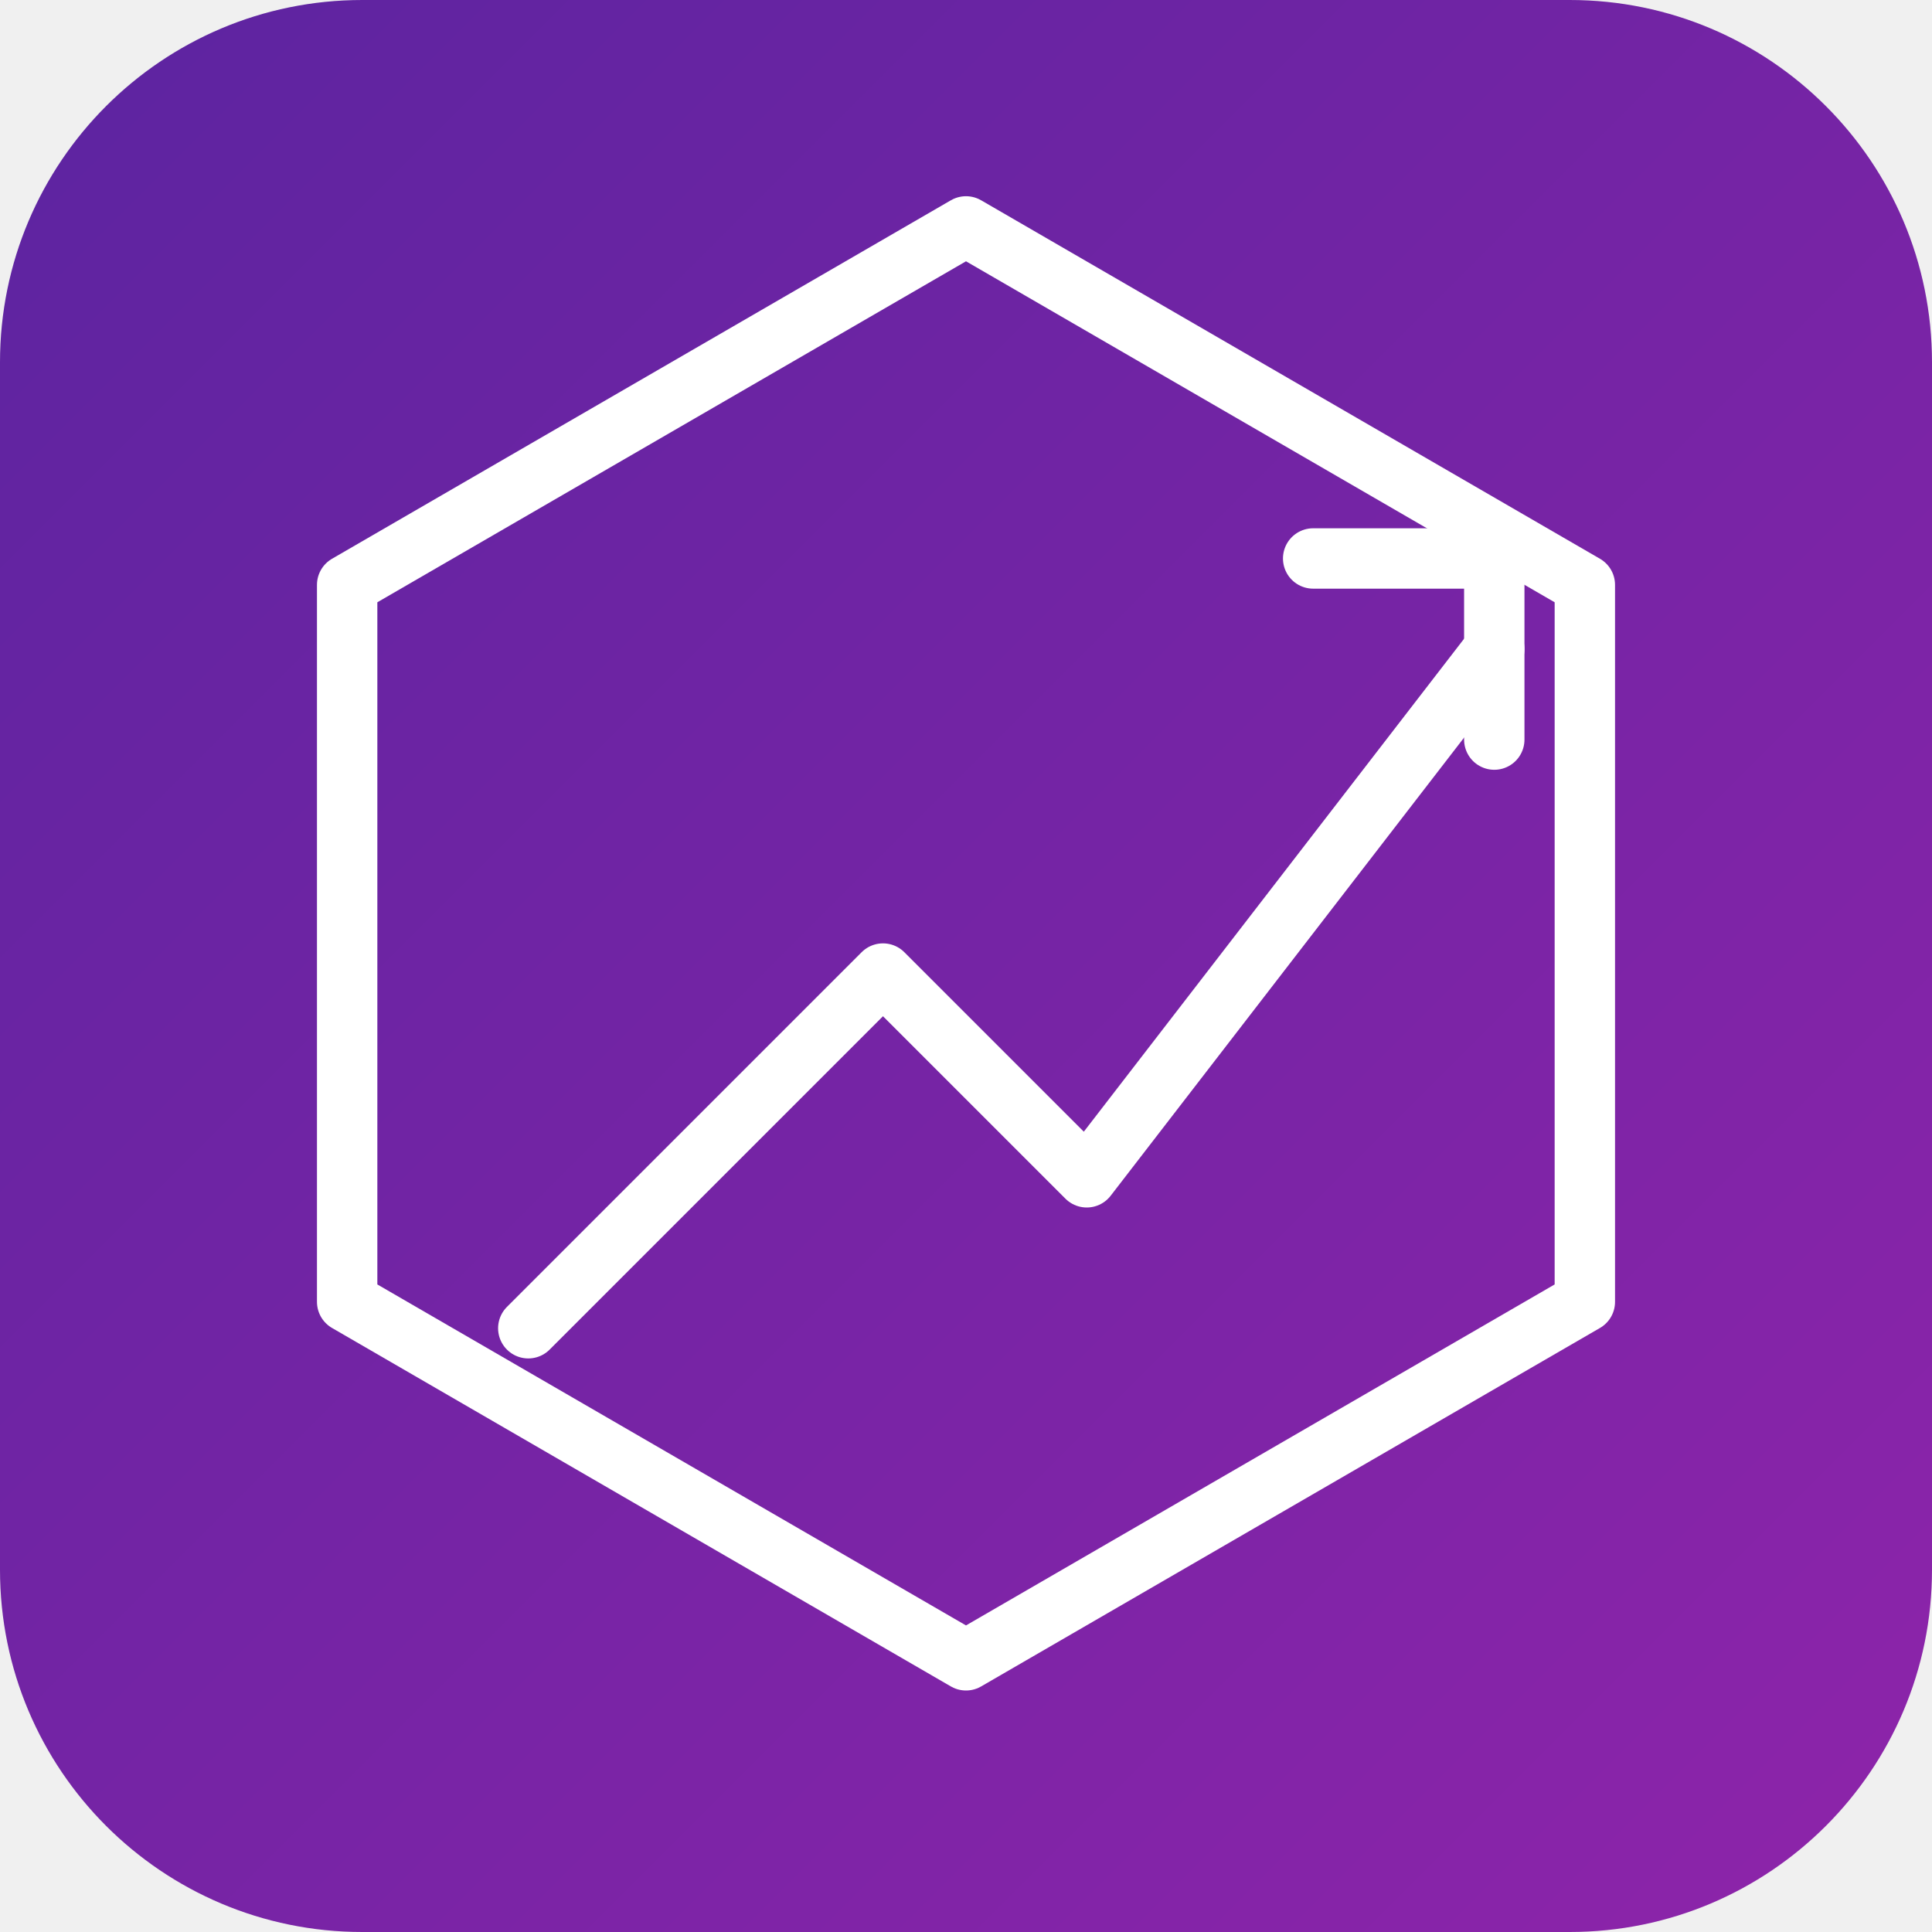
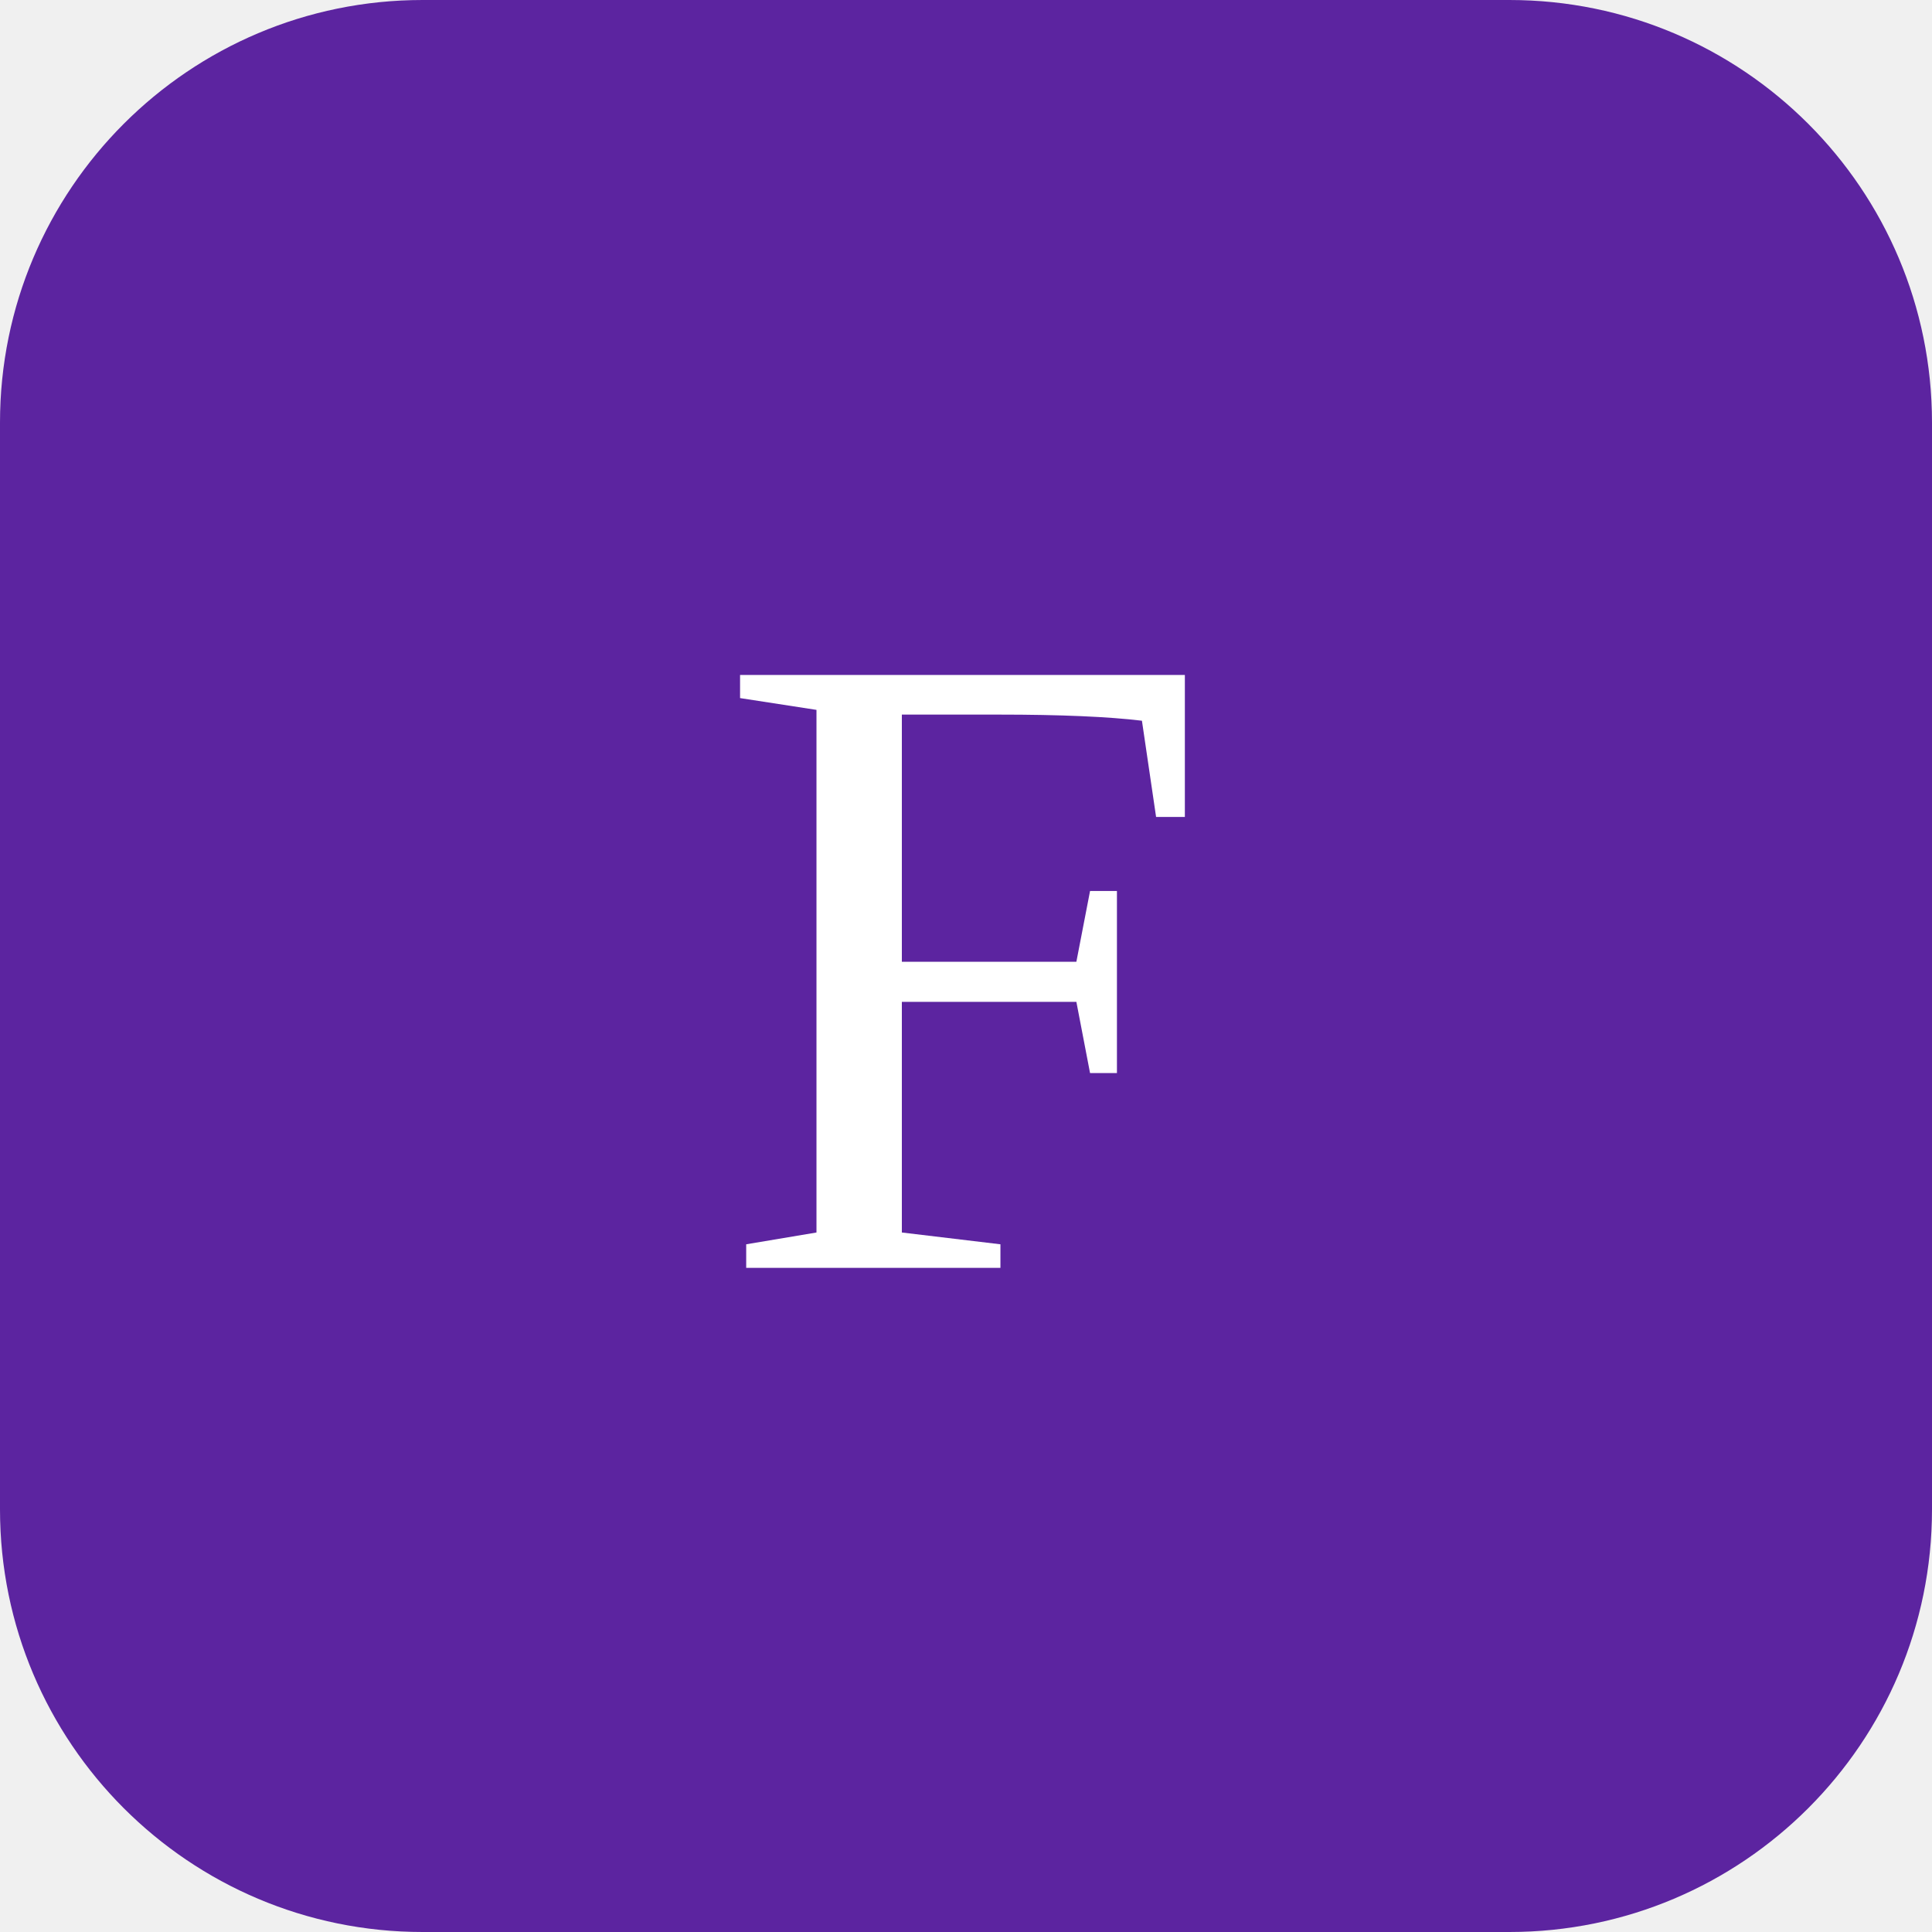
- <svg xmlns="http://www.w3.org/2000/svg" viewBox="0 0 512 512">
-   <defs>
-     <linearGradient id="bg" x1="0%" y1="0%" x2="100%" y2="100%">
-       <stop offset="0%" stop-color="#5C24A0" />
-       <stop offset="100%" stop-color="#8E24AA" />
-     </linearGradient>
-   </defs>
-   <rect width="512" height="512" rx="96" fill="url(#bg)" />
-   <path d="M256 60 L420 155 V345 L256 440 L92 345 V155 Z" stroke="#FFFFFF" stroke-width="16" fill="none" stroke-linejoin="round" />
-   <path d="M140 352 L234 258 L288 312 L396 172" stroke="#FFFFFF" stroke-width="16" fill="none" stroke-linecap="round" stroke-linejoin="round" />
-   <path d="M348 148 H396 V196" stroke="#FFFFFF" stroke-width="16" fill="none" stroke-linecap="round" stroke-linejoin="round" />
+ <svg xmlns="http://www.w3.org/2000/svg" viewBox="0 0 64 64">
+   <rect width="64" height="64" rx="14" fill="#5C24A0" />
+   <text x="32" y="42" text-anchor="middle" font-size="30" fill="#fff">F</text>
</svg>
